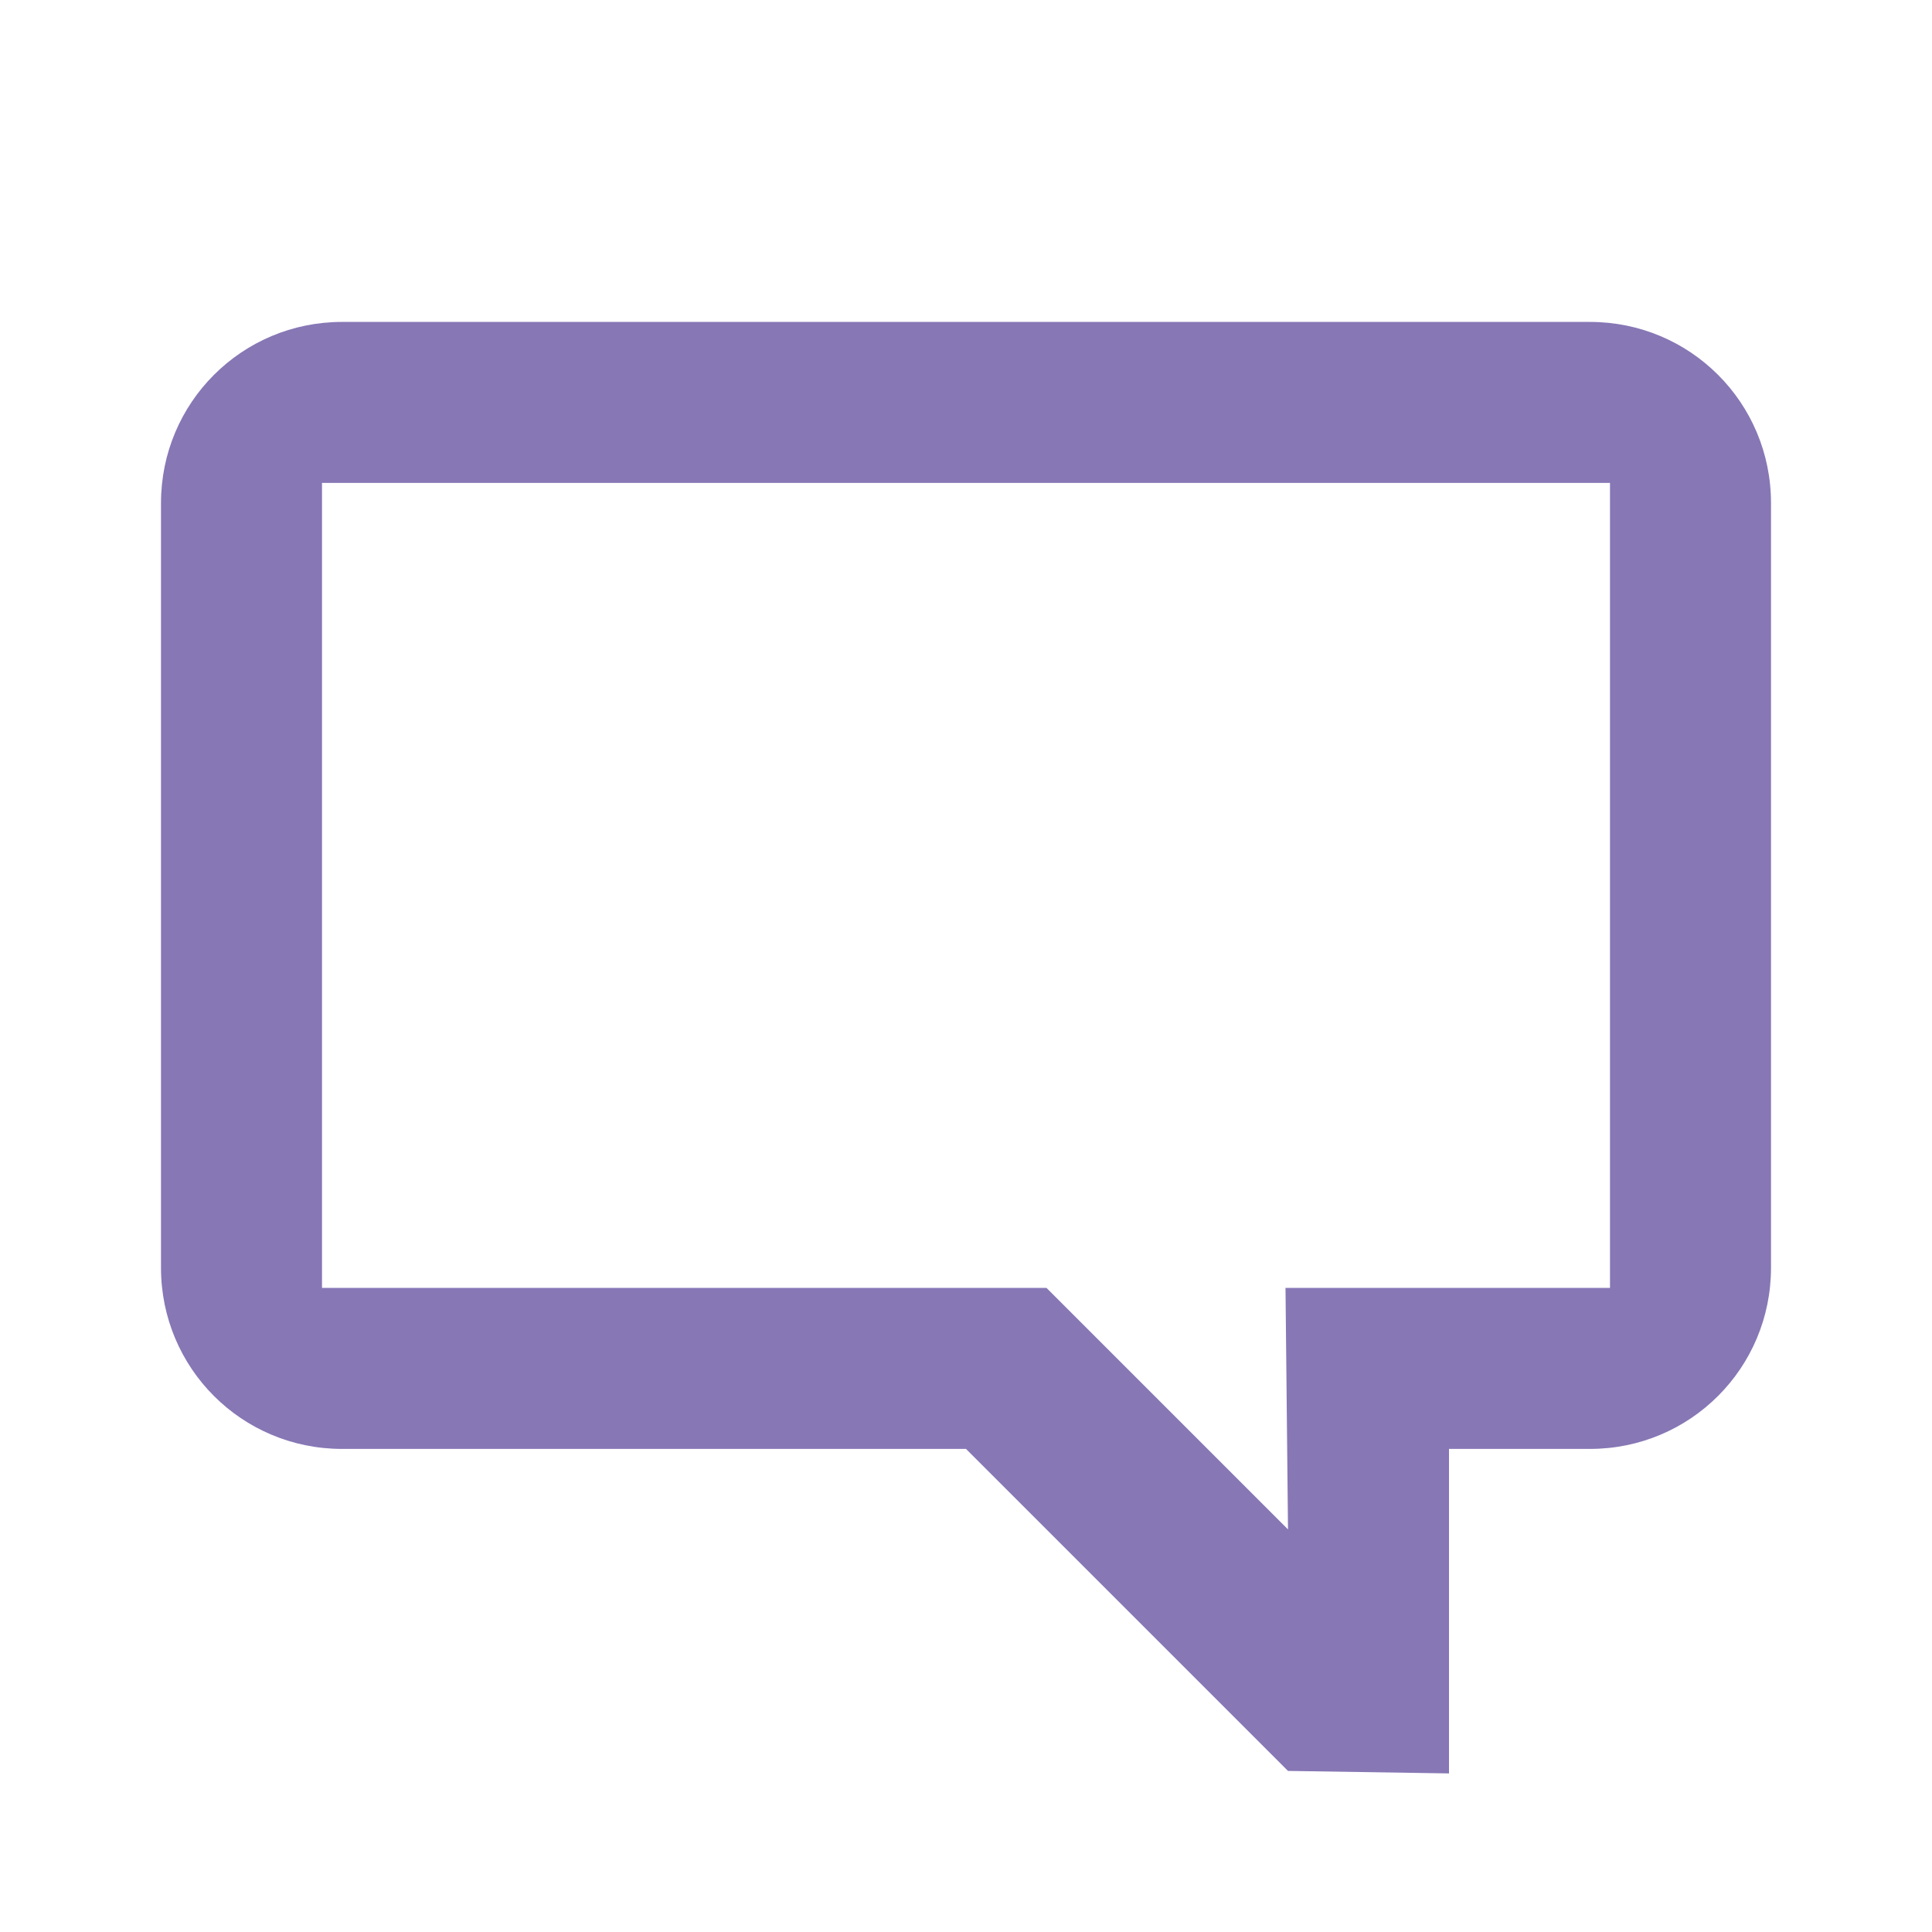
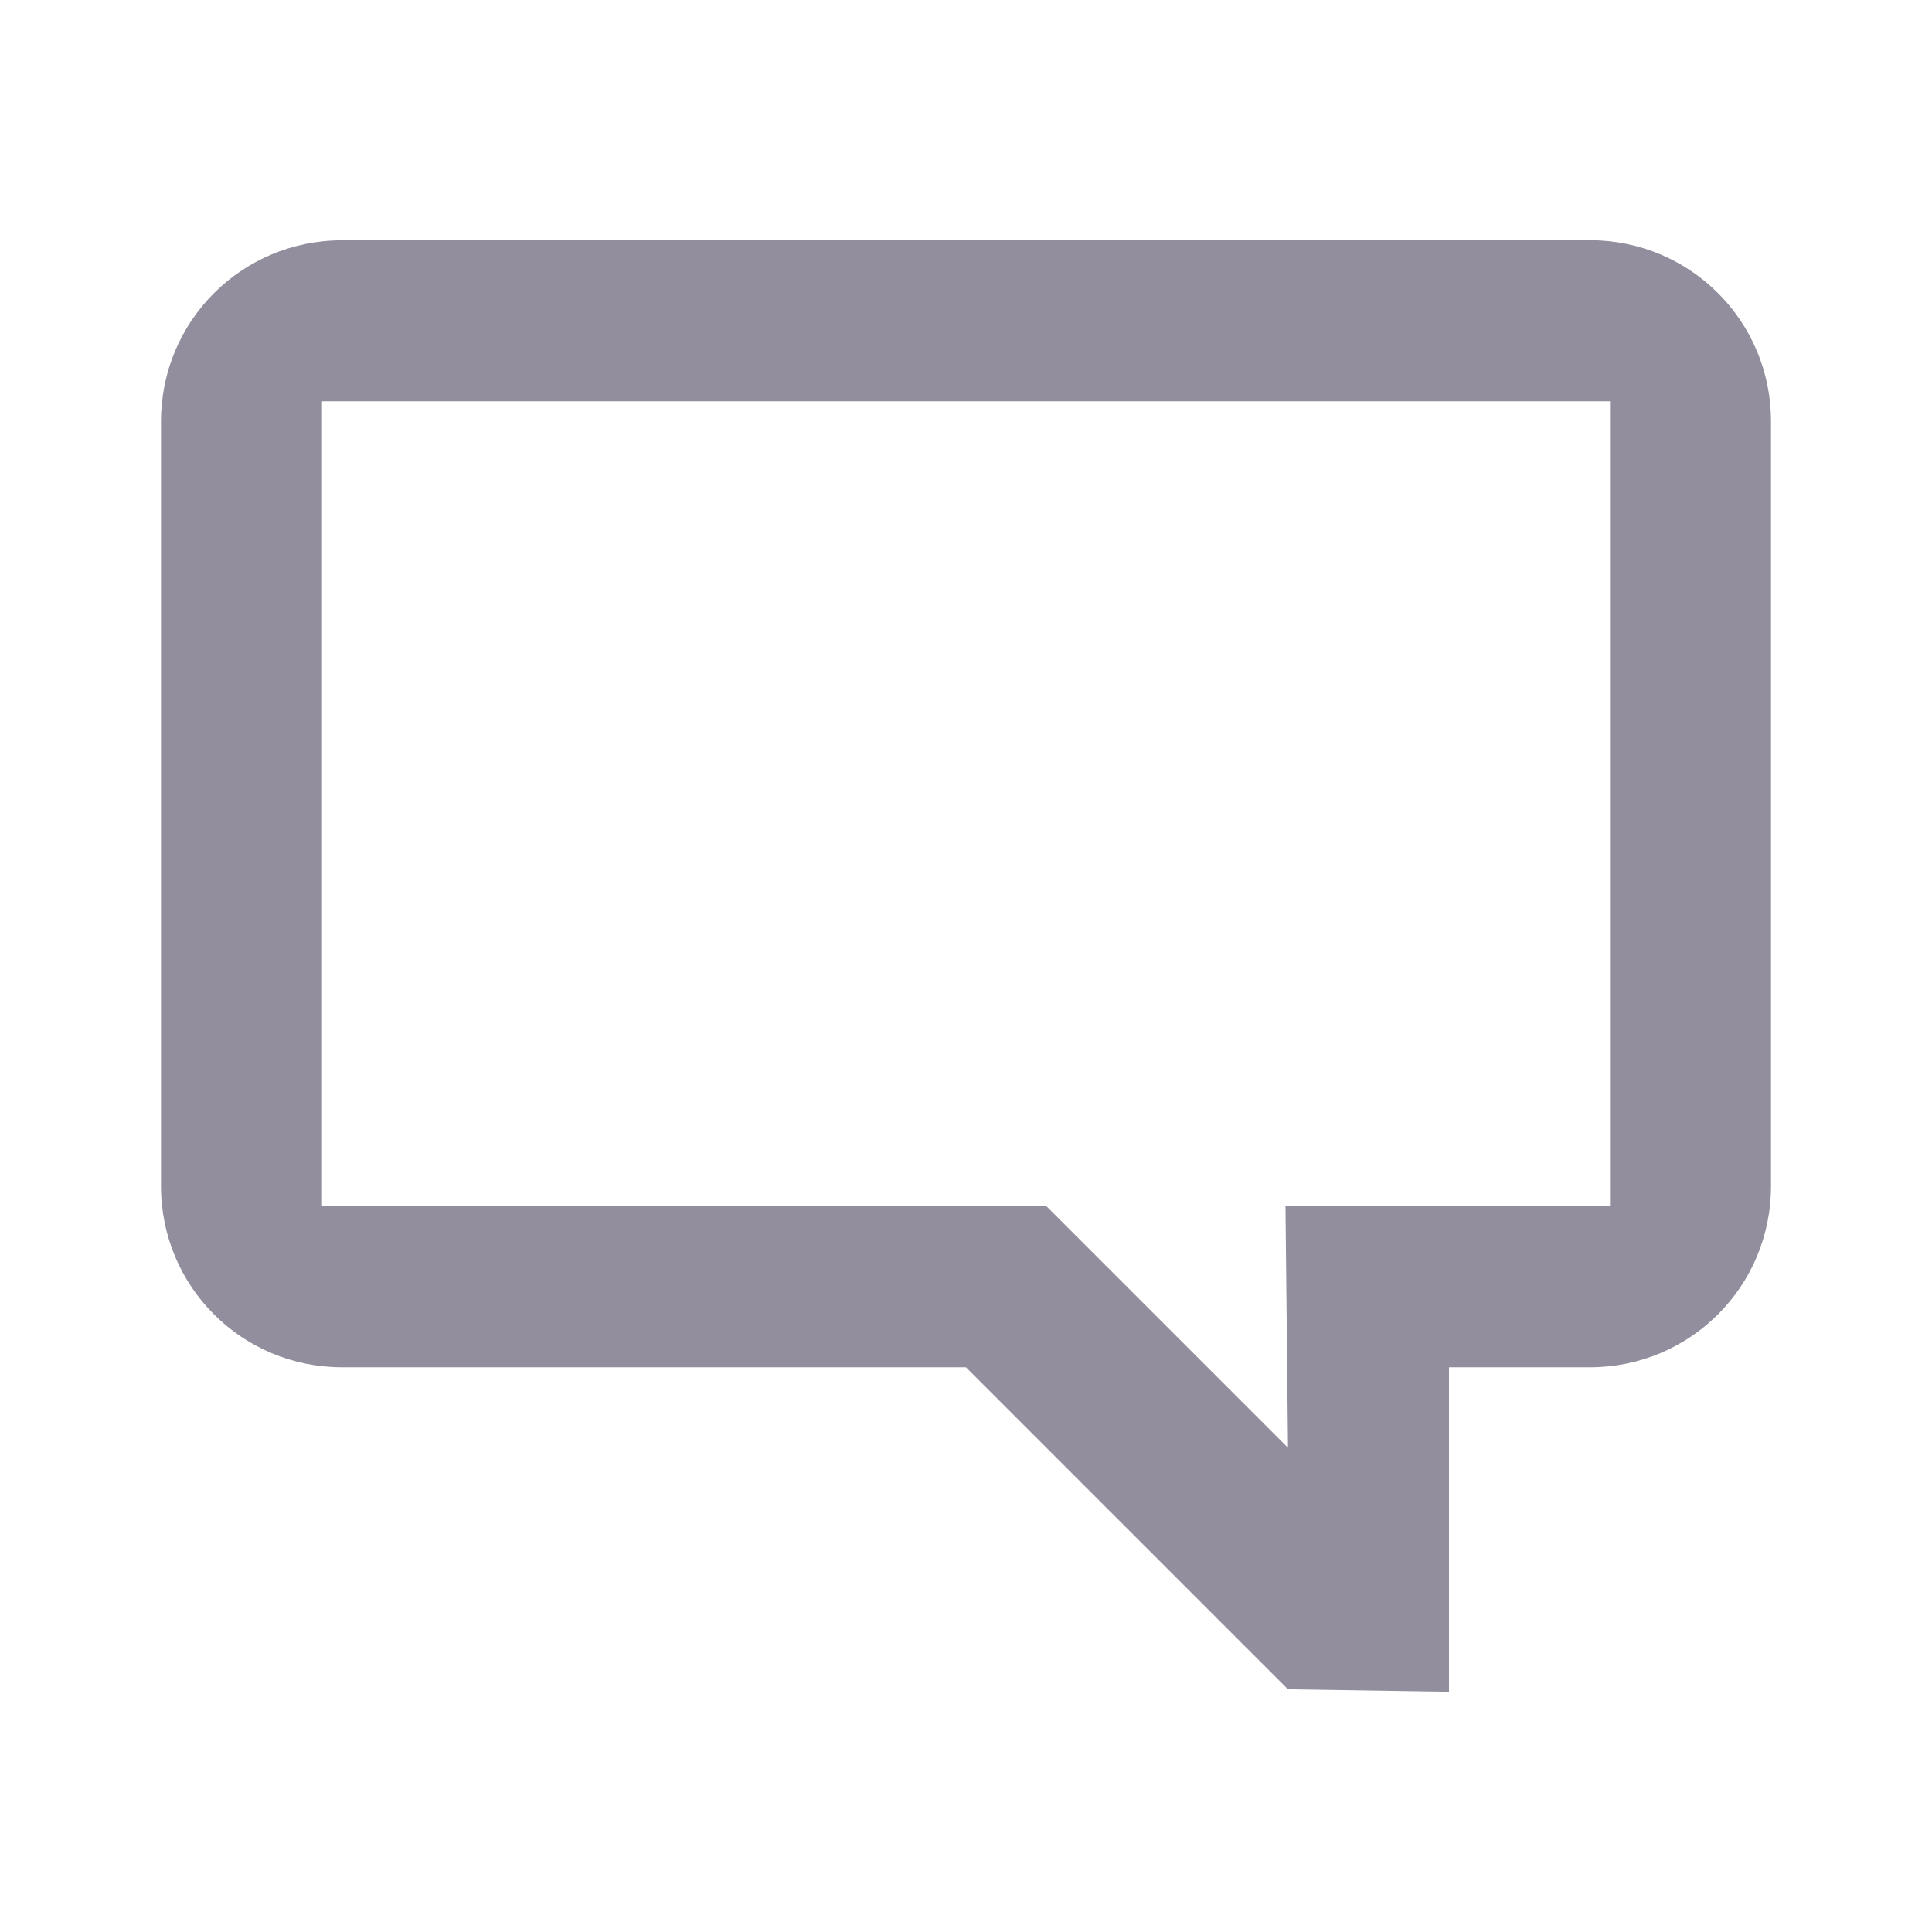
<svg xmlns="http://www.w3.org/2000/svg" viewBox="0 0 24 24">
-   <path fill="#8777b5" d="M4.25 3.999c-1.246 0-2.25 1.004-2.25 2.25v9.5c0 1.246 1.003 2.25 2.25 2.25h7.75l4 4 2.0.031v-4.031h1.75c1.246 0 2.25-1.004 2.25-2.25v-9.5c0-1.246-1.003-2.25-2.25-2.25H4.25v0zm-.25 2h16v10h-4.031l.031 3-3-3h-9V5.999h0z" />
+   <path fill="#928e9e" d="M4.25 2.985c-1.246 0-2.25 1.003-2.25 2.25v9.5c0 1.246 1.003 2.25 2.25 2.25h7.75l4 4L18 21.016v-4.031h1.75c1.246 0 2.25-1.004 2.25-2.25V5.234c0-1.246-1.004-2.25-2.25-2.25H4.25zm-.25 2H20V14.985h-4.031l.031 3-3-3h-9V4.985z" />
</svg>
